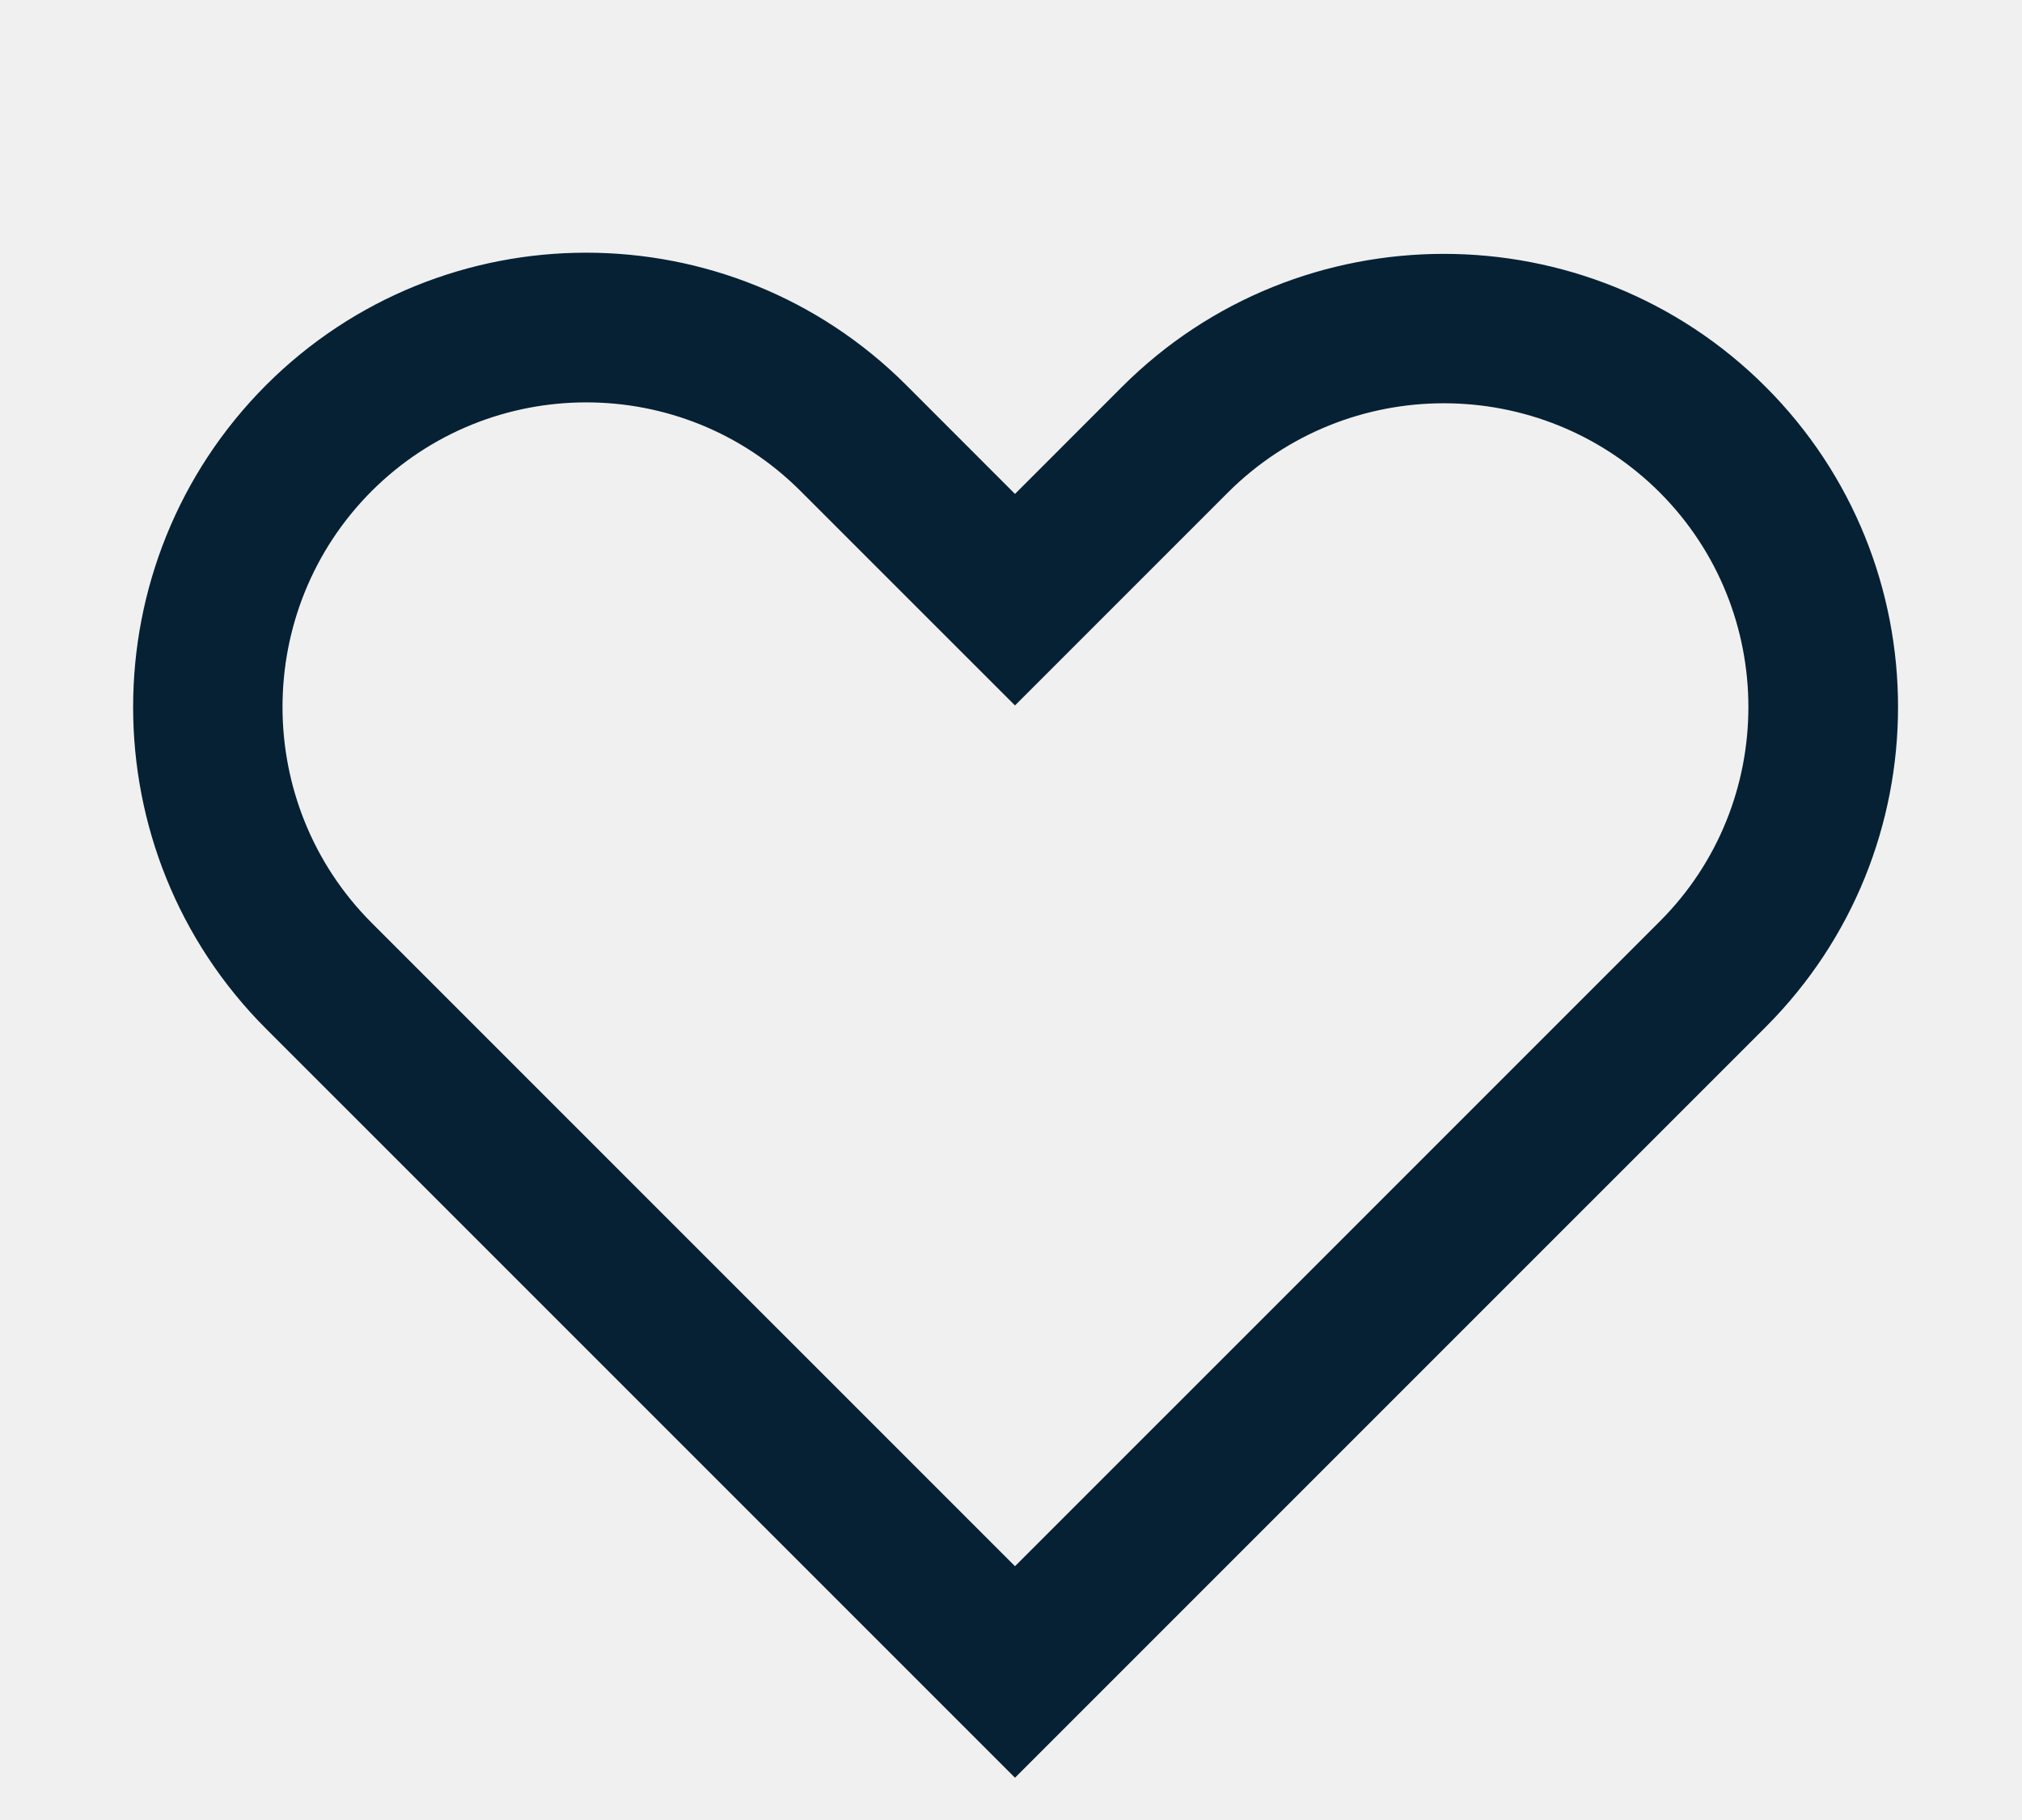
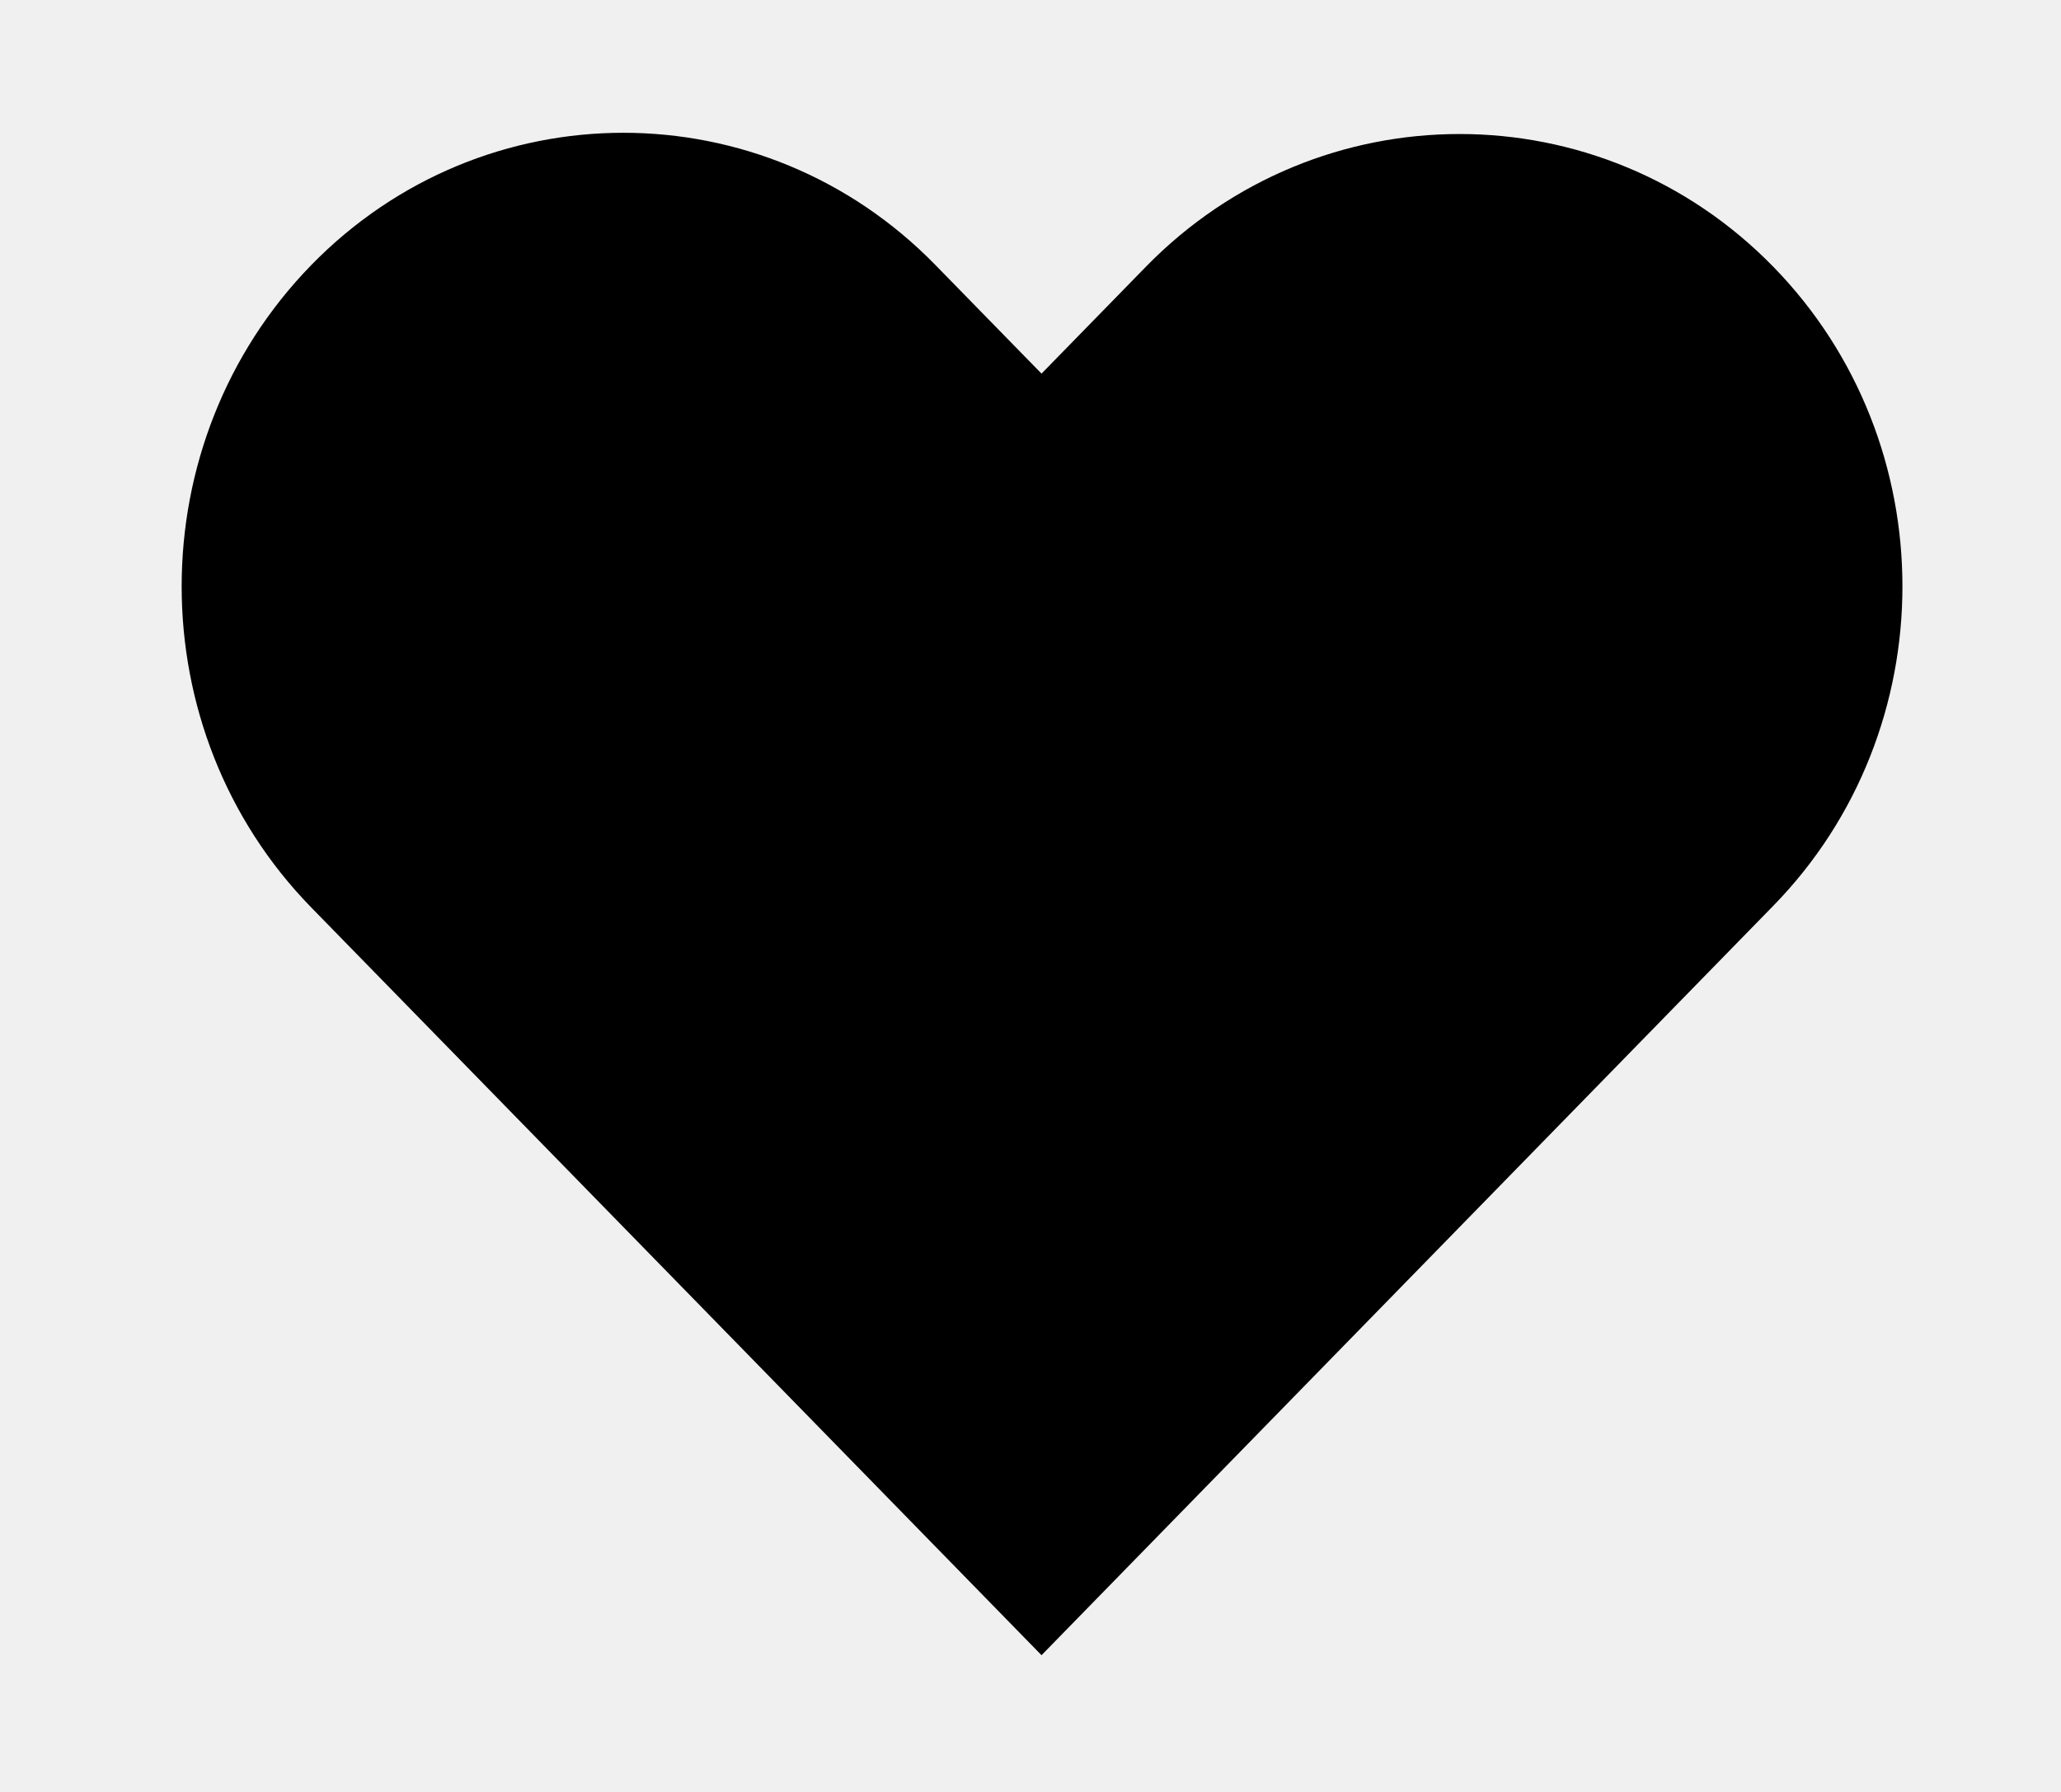
- <svg xmlns="http://www.w3.org/2000/svg" width="40" height="36" viewBox="0 0 40 36" fill="none">
-   <g clip-path="url(#clip0_31_959)">
-     <path d="M34.928 20.316L20.079 35.164L5.263 20.349C1.757 16.842 1.757 11.132 5.263 7.618C8.757 4.125 14.434 4.125 17.928 7.618L20.079 9.77L22.197 7.651C25.704 4.145 31.421 4.145 34.928 7.651C38.421 11.145 38.421 16.822 34.928 20.316ZM20.079 30.98L32.836 18.224C35.171 15.888 35.171 12.085 32.836 9.743C30.48 7.388 26.645 7.388 24.29 9.743L20.079 13.954L15.835 9.711C13.5 7.375 9.697 7.375 7.355 9.711C5 12.066 5 15.901 7.355 18.257L20.079 30.98Z" fill="#062134" />
-   </g>
-   <defs>
-     <clipPath id="clip0_31_959">
-       <rect width="40" height="35.507" fill="white" />
-     </clipPath>
-   </defs>
+ <svg xmlns="http://www.w3.org/2000/svg" viewBox="0 0 23 20">
+   <path d="M11.623 18.474L19.789 10.11C21.711 8.143 21.711 4.945 19.789 2.977C17.861 1.002 14.716 1.002 12.788 2.977L11.623 4.17L10.439 2.958C8.518 0.99 5.395 0.99 3.474 2.958C1.545 4.937 1.545 8.154 3.474 10.129L11.623 18.474Z" />
</svg>
